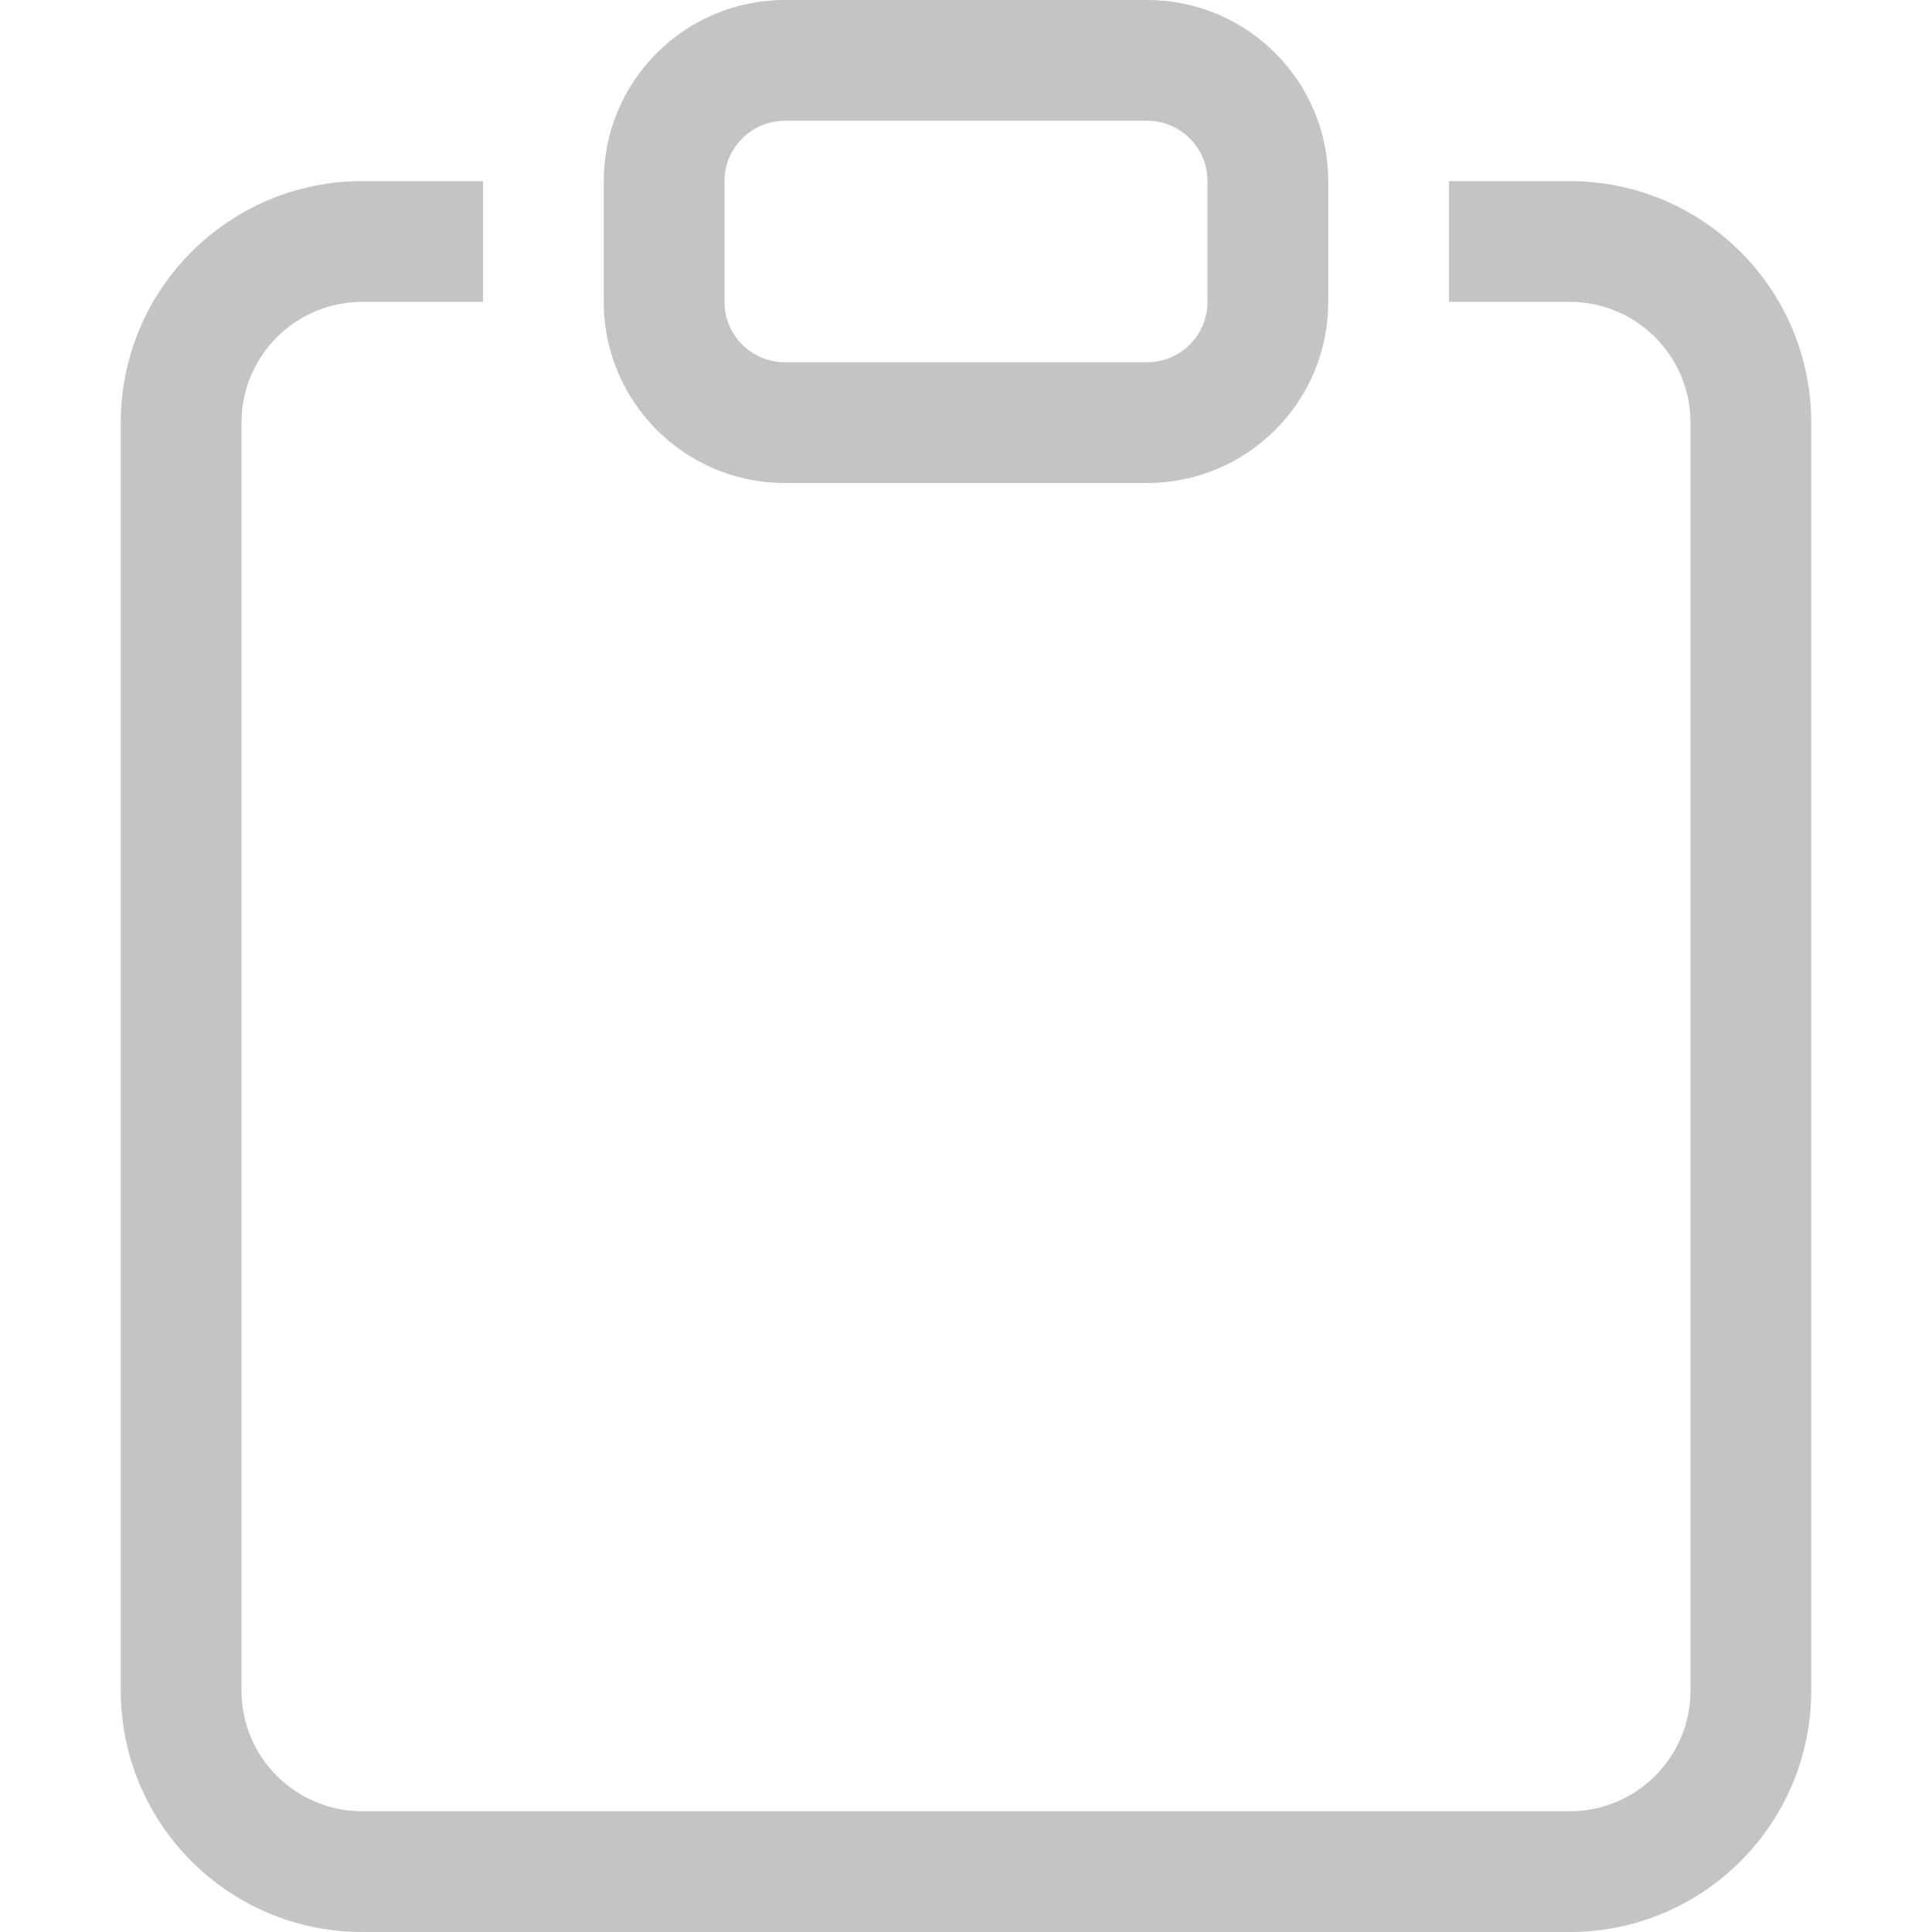
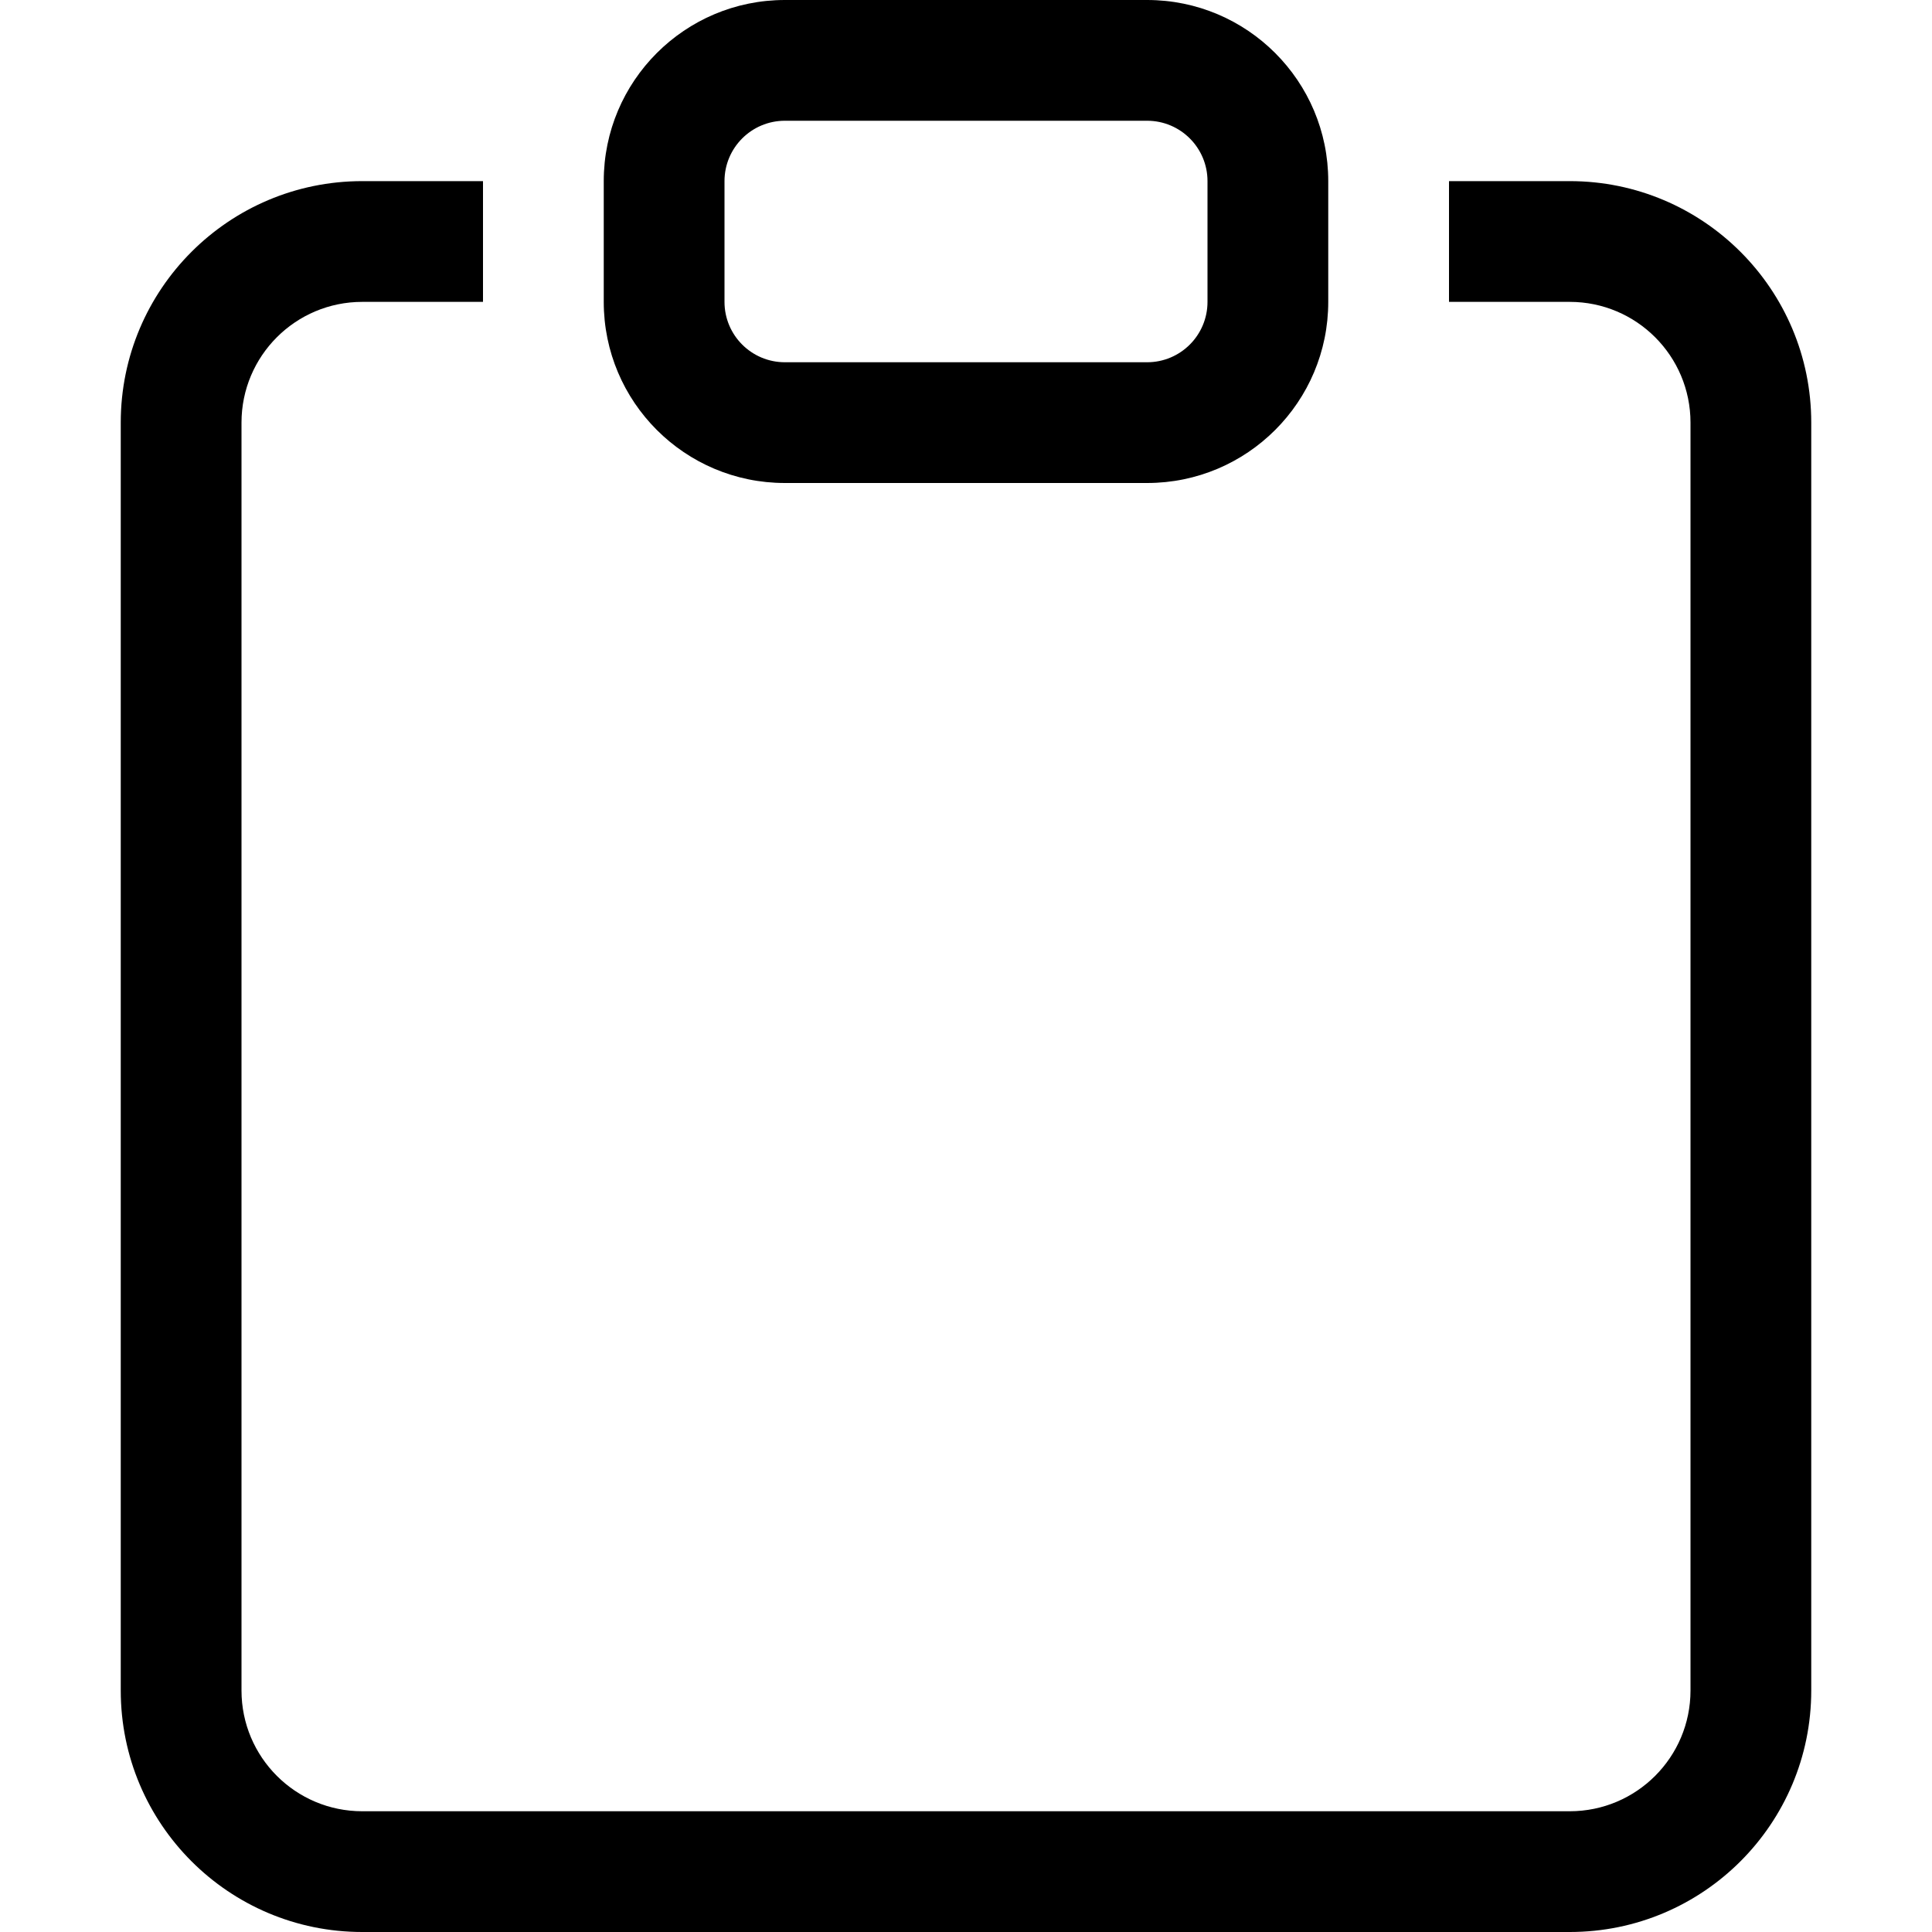
- <svg xmlns="http://www.w3.org/2000/svg" width="24" height="24" color="#C4C4C4" fill="currentColor" class="bi bi-clipboard" viewBox="0 0 16 16">
+ <svg xmlns="http://www.w3.org/2000/svg" width="24" height="24" fill="currentColor" class="bi bi-clipboard" viewBox="0 0 16 16">
  <path d="M4 1.5H3a2 2 0 0 0-2 2V14a2 2 0 0 0 2 2h10a2 2 0 0 0 2-2V3.5a2 2 0 0 0-2-2h-1v1h1a1 1 0 0 1 1 1V14a1 1 0 0 1-1 1H3a1 1 0 0 1-1-1V3.5a1 1 0 0 1 1-1h1v-1z" />
  <path d="M9.5 1a.5.5 0 0 1 .5.5v1a.5.5 0 0 1-.5.5h-3a.5.5 0 0 1-.5-.5v-1a.5.5 0 0 1 .5-.5h3zm-3-1A1.5 1.5 0 0 0 5 1.5v1A1.5 1.5 0 0 0 6.5 4h3A1.5 1.5 0 0 0 11 2.5v-1A1.5 1.5 0 0 0 9.5 0h-3z" />
</svg>
